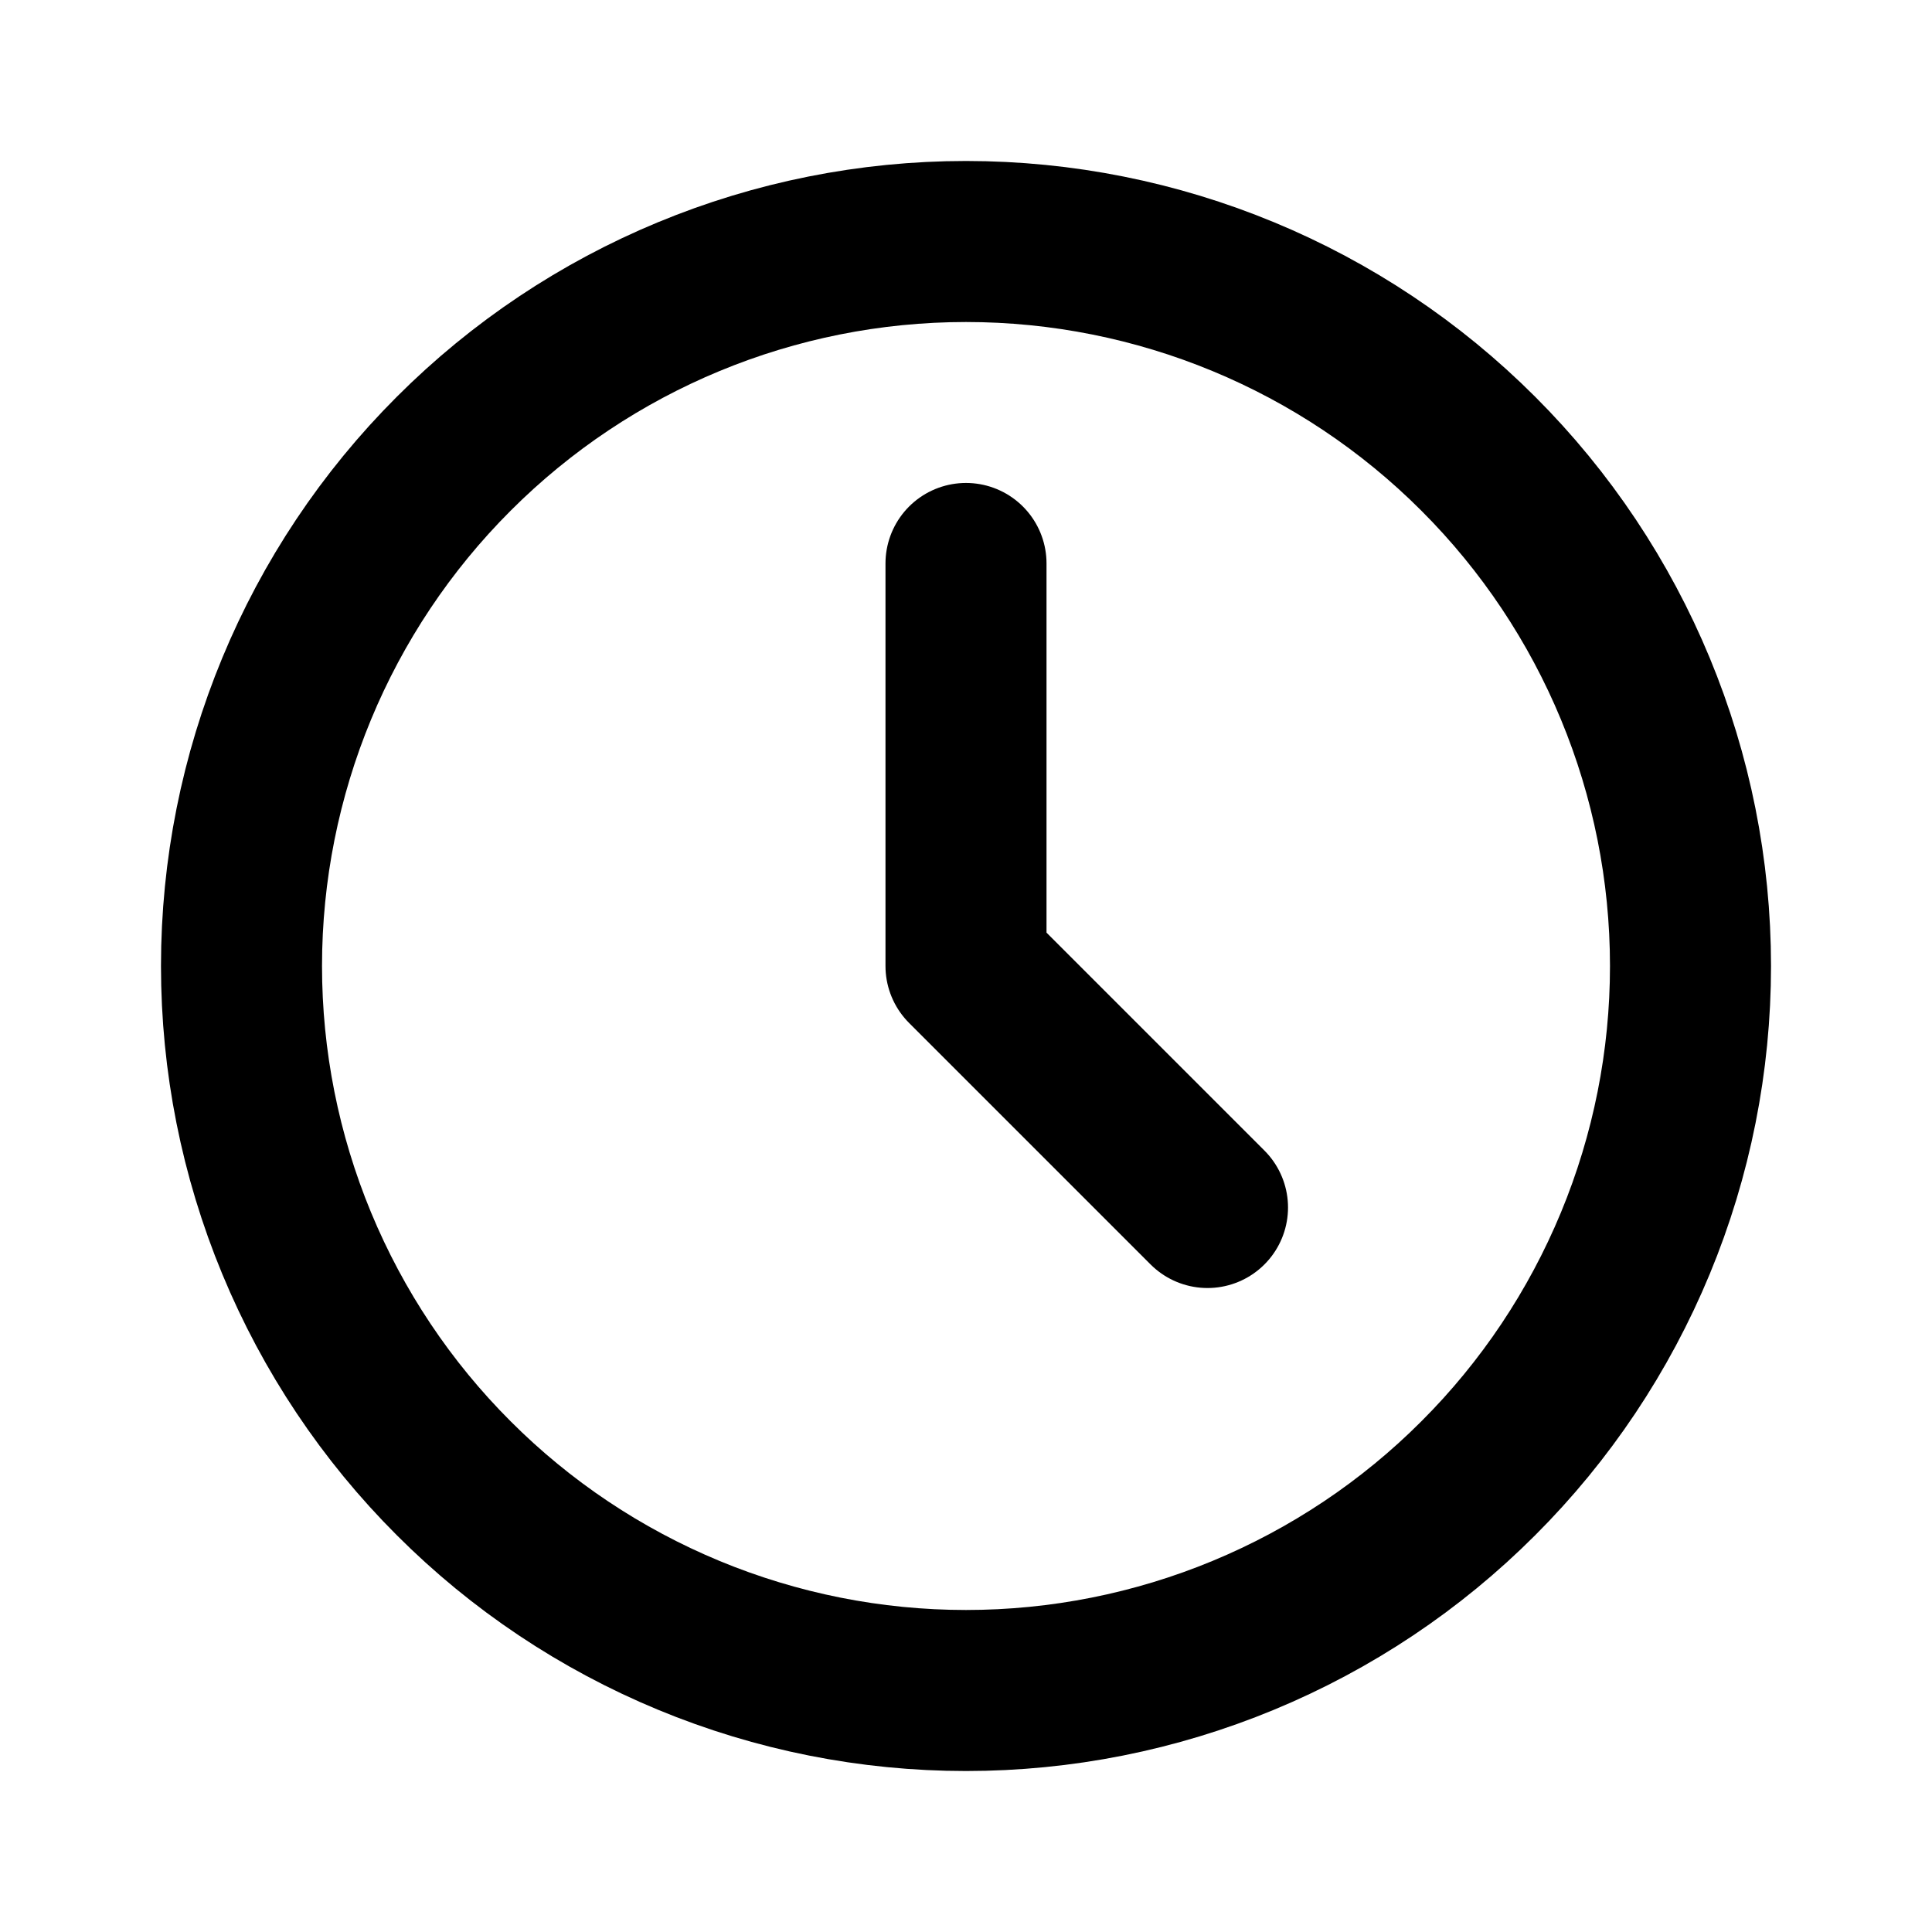
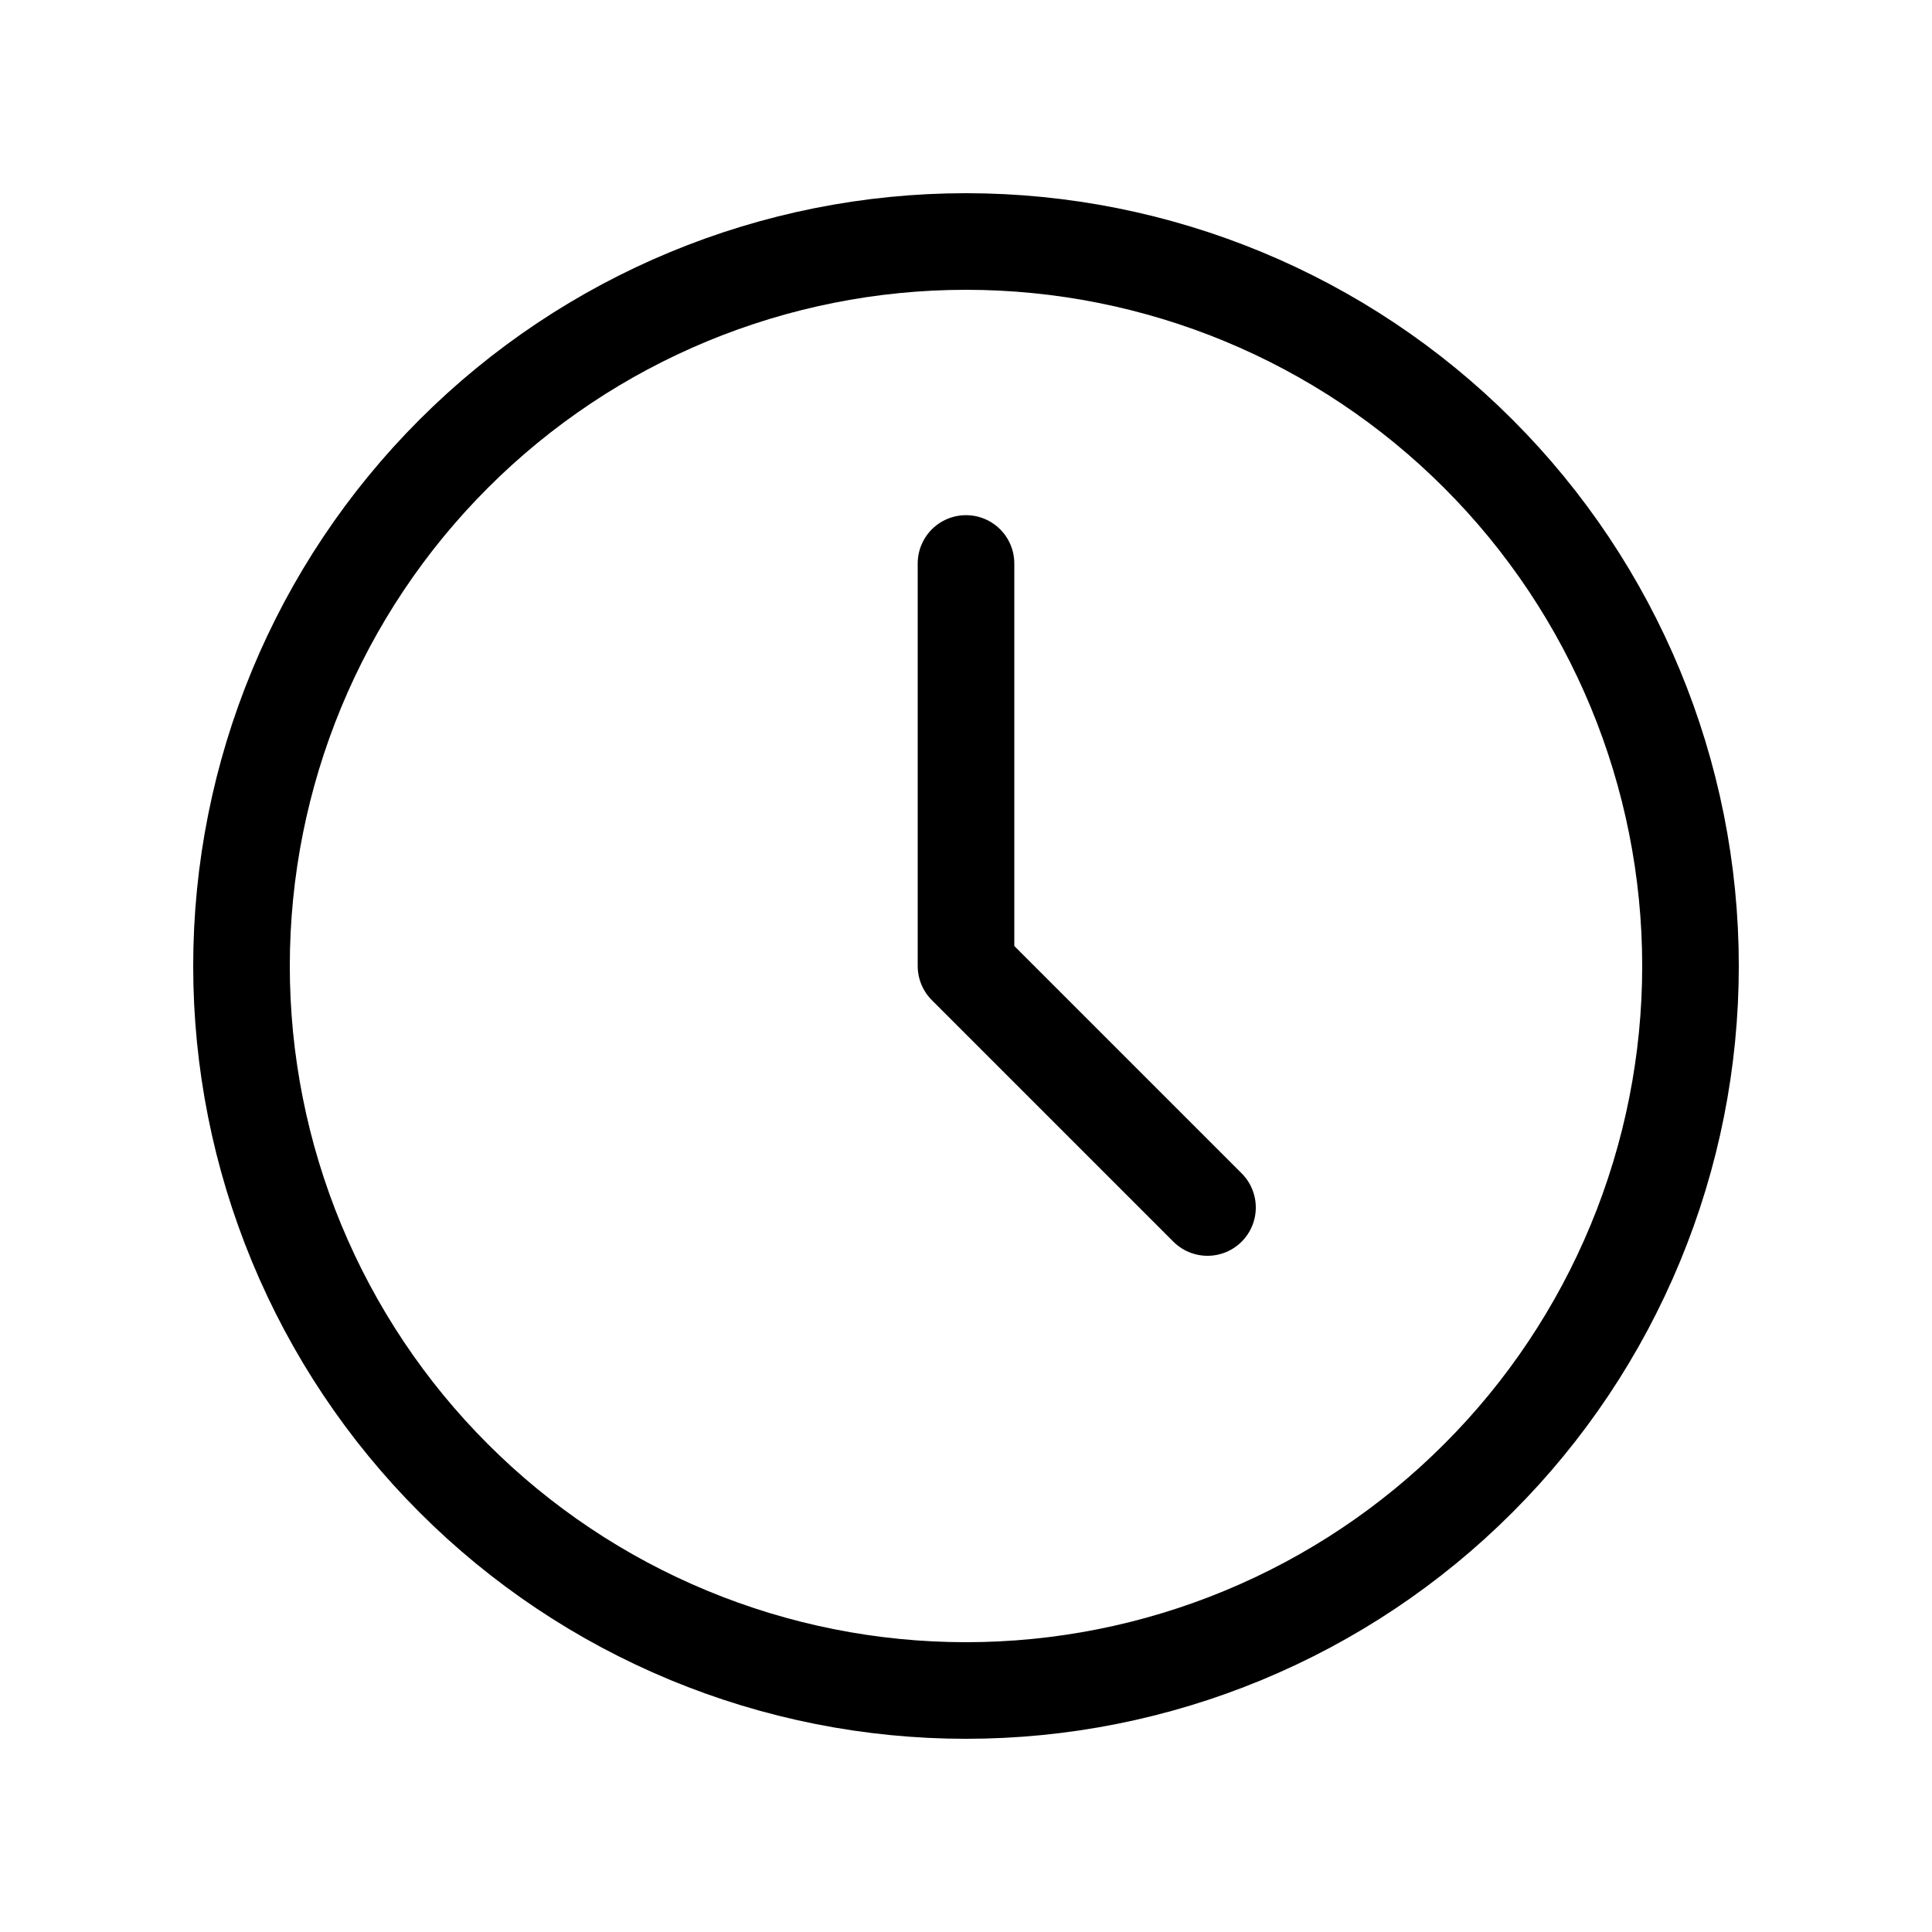
<svg xmlns="http://www.w3.org/2000/svg" viewBox="0 0 20 20" fill="none">
-   <path d="M2.5 10C2.5 10.985 2.694 11.96 3.071 12.87C3.448 13.78 4 14.607 4.697 15.303C5.393 16 6.22 16.552 7.13 16.929C8.04 17.306 9.015 17.5 10 17.5C10.985 17.5 11.96 17.306 12.87 16.929C13.78 16.552 14.607 16 15.303 15.303C16 14.607 16.552 13.78 16.929 12.87C17.306 11.96 17.5 10.985 17.5 10C17.5 8.011 16.71 6.103 15.303 4.697C13.897 3.29 11.989 2.5 10 2.5C8.011 2.5 6.103 3.29 4.697 4.697C3.29 6.103 2.5 8.011 2.5 10Z" stroke="currentColor" stroke-width="1.667" stroke-linecap="round" stroke-linejoin="round" />
-   <path d="M10 5.833V10L12.5 12.5" stroke="currentColor" stroke-width="1.667" stroke-linecap="round" stroke-linejoin="round" />
+   <path d="M2.5 10C2.5 10.985 2.694 11.96 3.071 12.87C3.448 13.78 4 14.607 4.697 15.303C5.393 16 6.22 16.552 7.13 16.929C8.04 17.306 9.015 17.5 10 17.5C10.985 17.5 11.96 17.306 12.87 16.929C13.78 16.552 14.607 16 15.303 15.303C16 14.607 16.552 13.78 16.929 12.87C17.306 11.96 17.5 10.985 17.5 10C17.5 8.011 16.71 6.103 15.303 4.697C13.897 3.29 11.989 2.5 10 2.5C8.011 2.5 6.103 3.29 4.697 4.697C3.29 6.103 2.5 8.011 2.5 10Z" stroke="currentColor" stroke-linecap="round" stroke-linejoin="round" />
+   <path d="M10 5.833V10L12.5 12.5" stroke="currentColor" stroke-linecap="round" stroke-linejoin="round" />
</svg>
